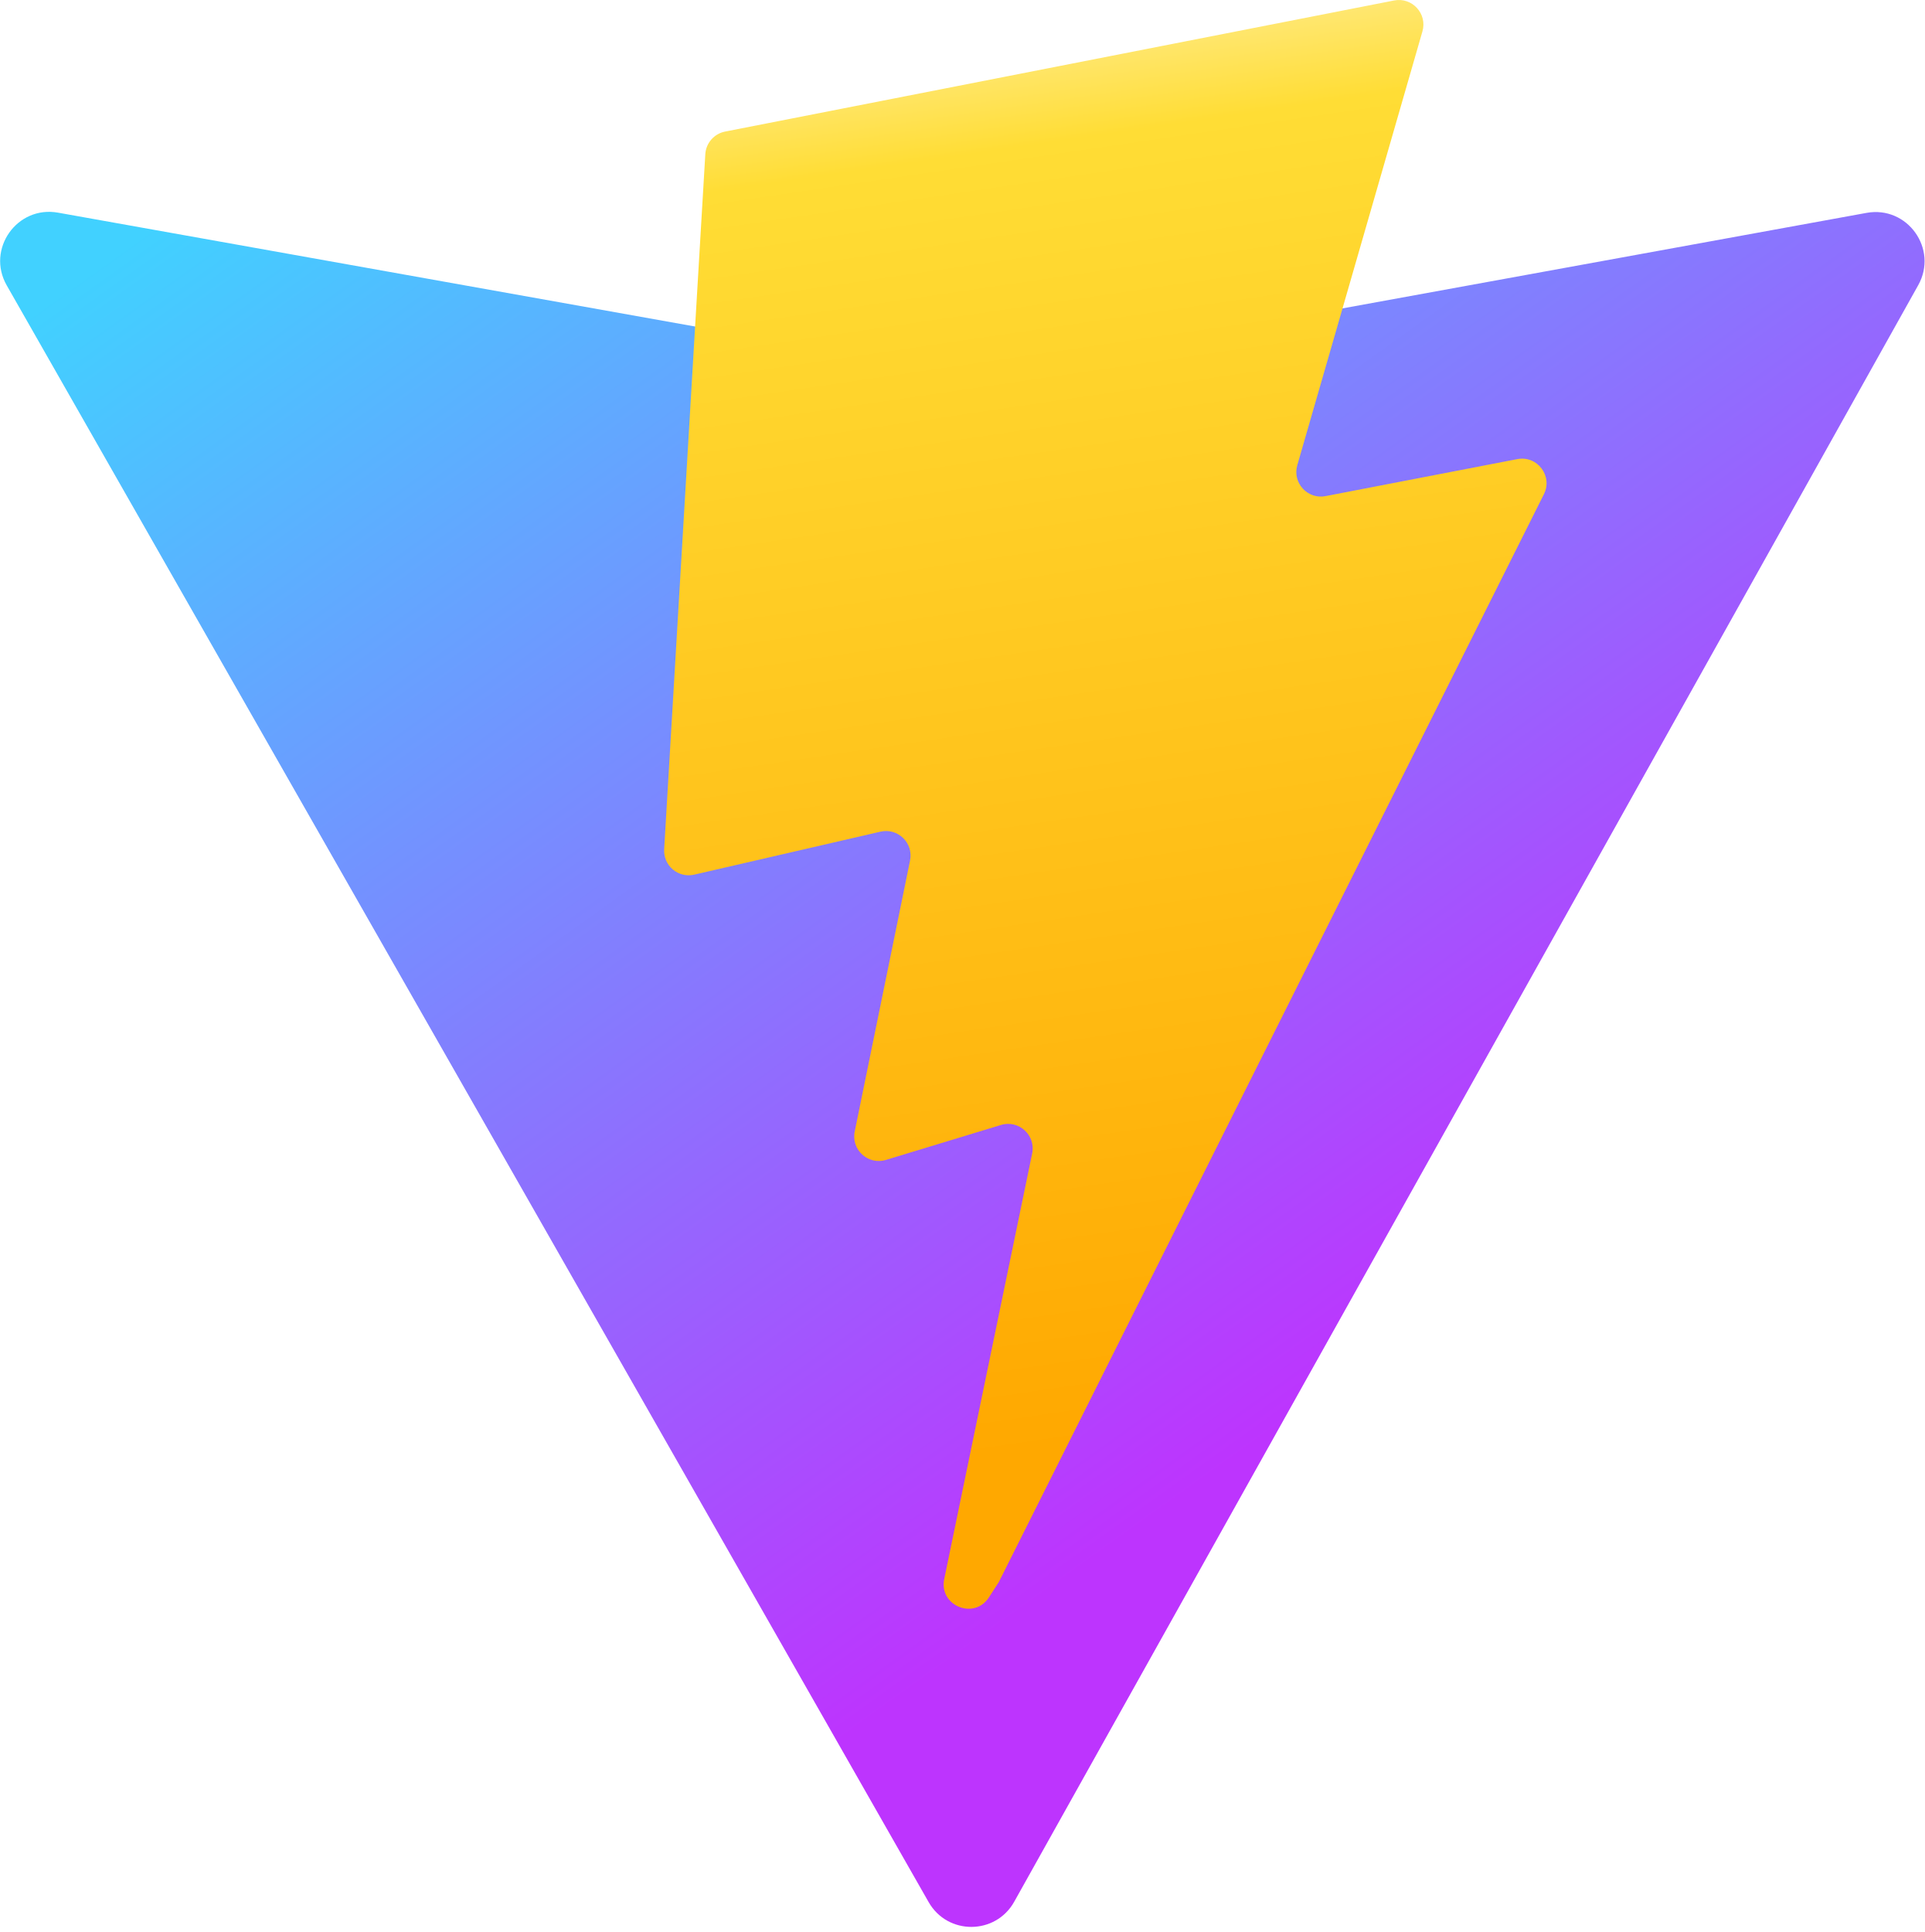
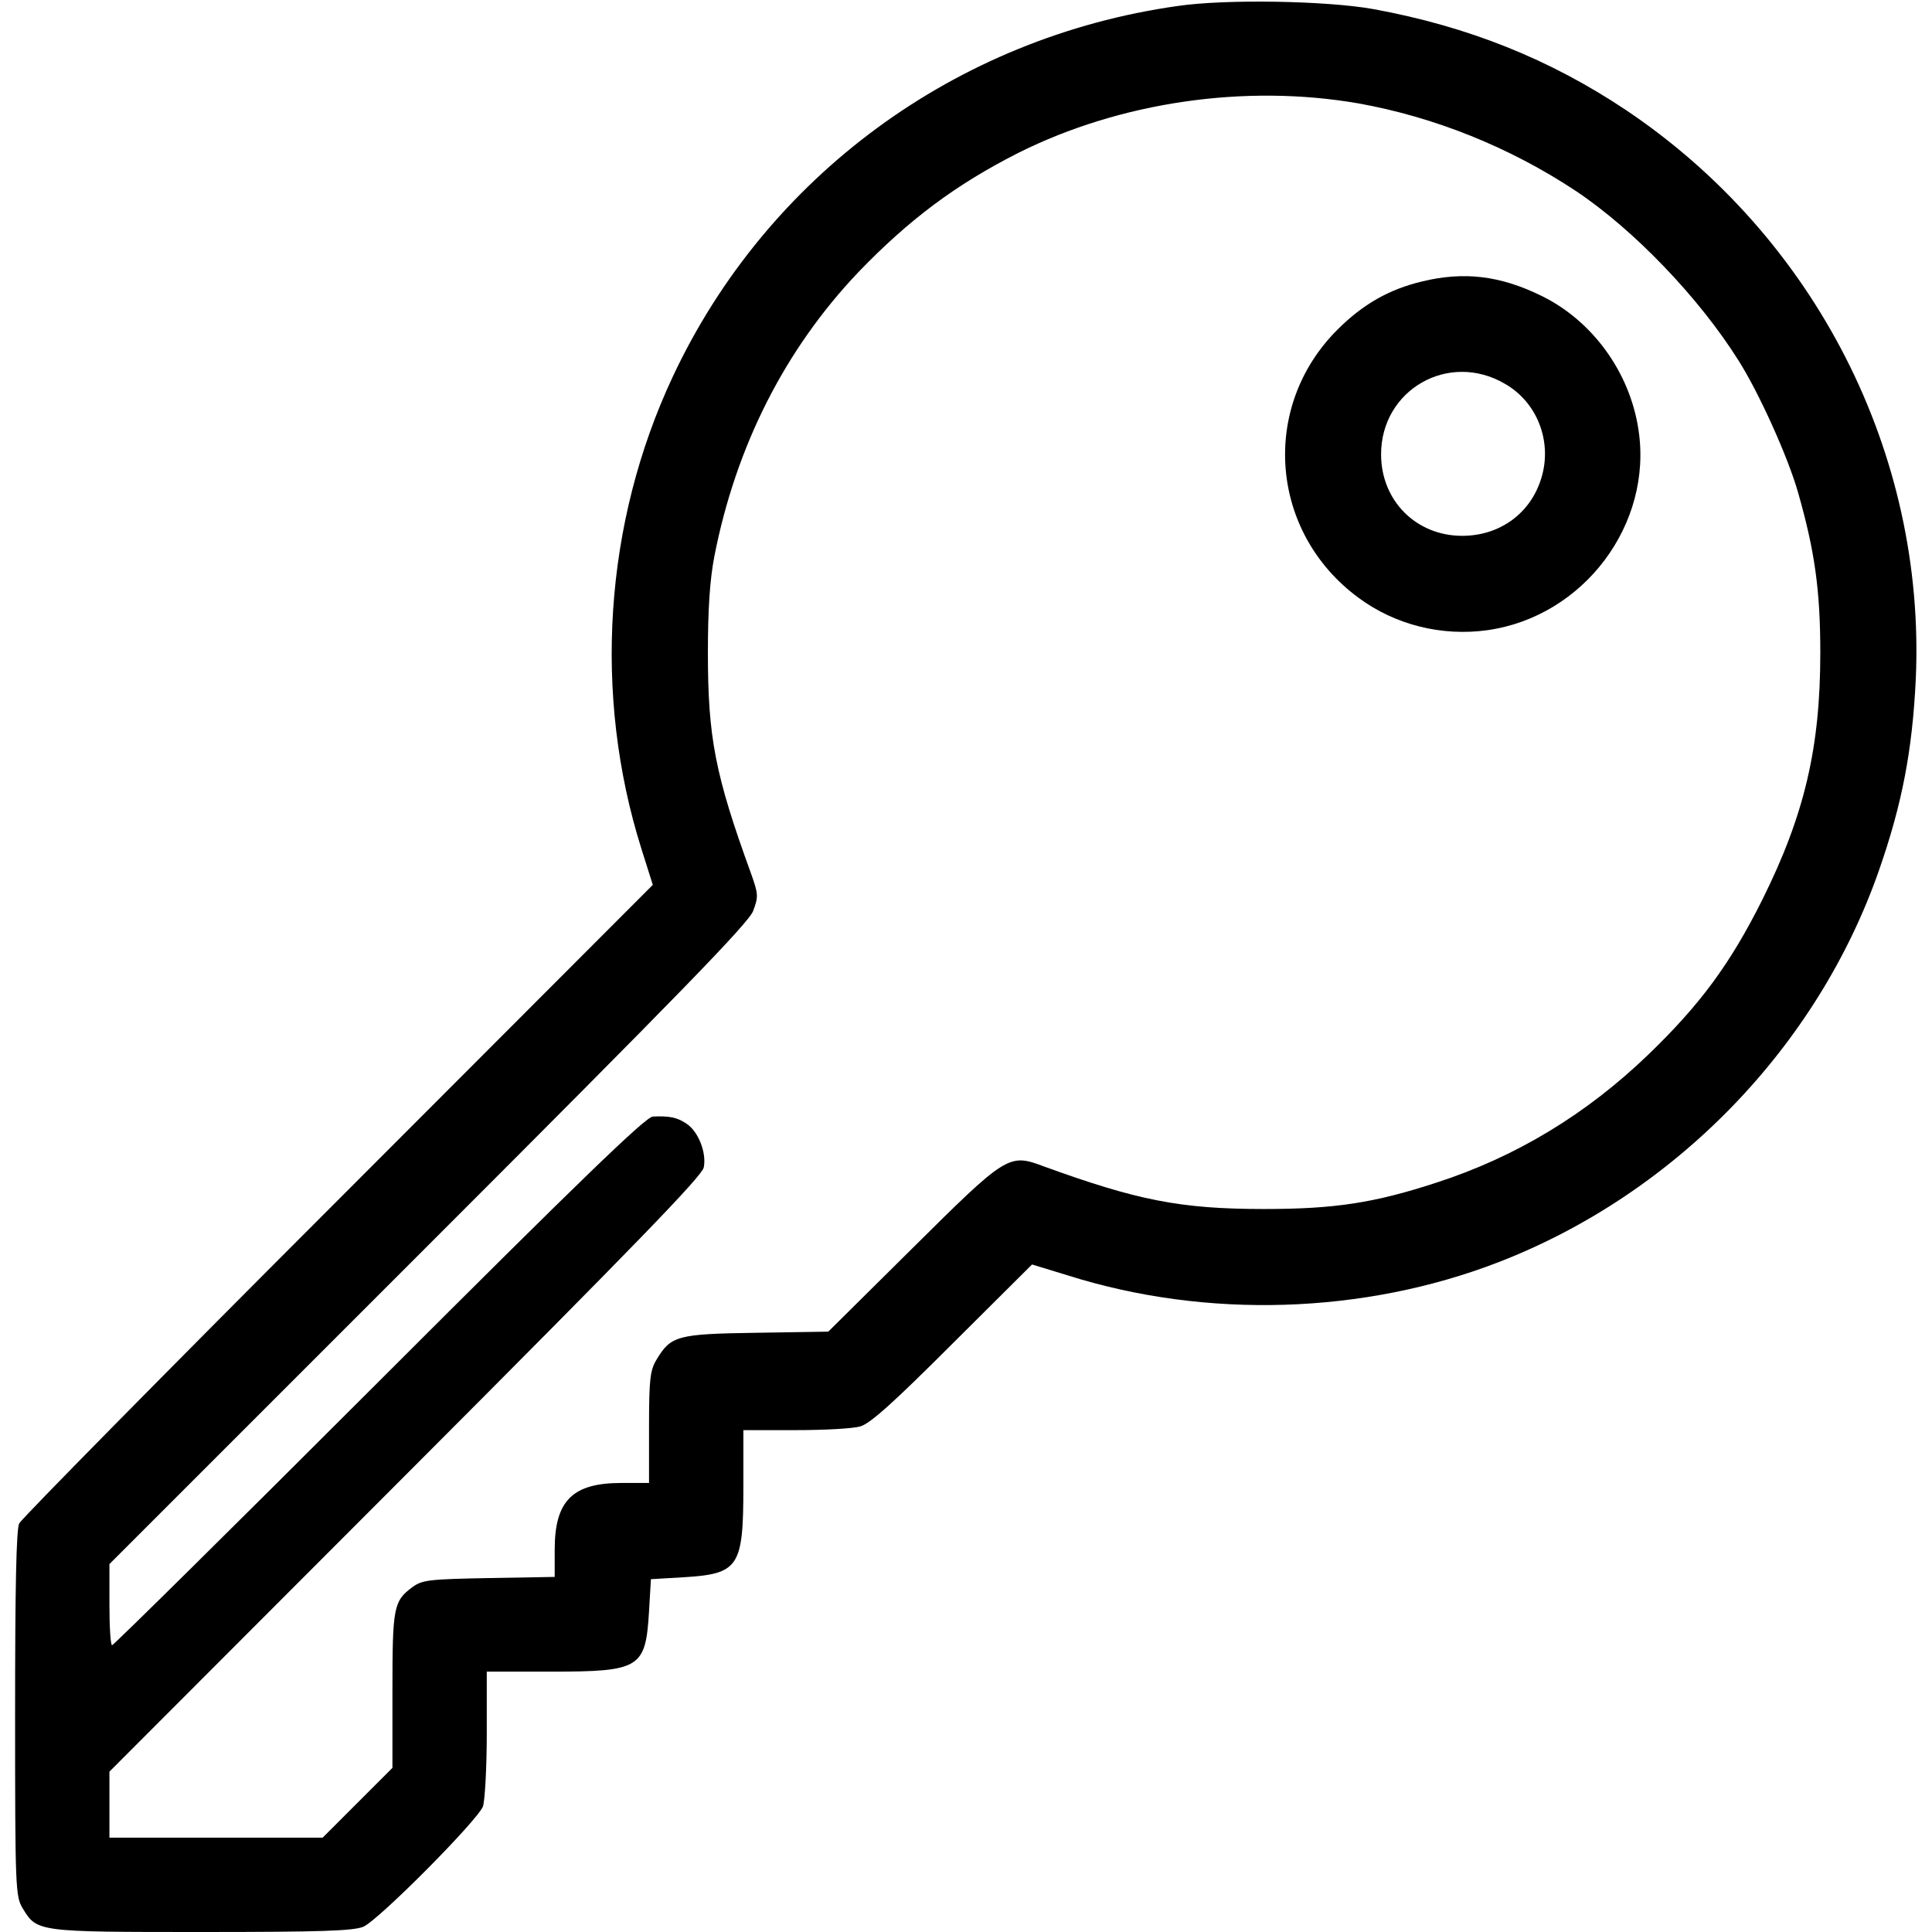
- <svg xmlns="http://www.w3.org/2000/svg" aria-hidden="true" role="img" class="iconify iconify--logos" width="31.88" height="32" preserveAspectRatio="xMidYMid meet" viewBox="0 0 256 257">
-   <defs>
-     <linearGradient id="IconifyId1813088fe1fbc01fb466" x1="-.828%" x2="57.636%" y1="7.652%" y2="78.411%">
-       <stop offset="0%" stop-color="#41D1FF" />
-       <stop offset="100%" stop-color="#BD34FE" />
-     </linearGradient>
-     <linearGradient id="IconifyId1813088fe1fbc01fb467" x1="43.376%" x2="50.316%" y1="2.242%" y2="89.03%">
-       <stop offset="0%" stop-color="#FFEA83" />
-       <stop offset="8.333%" stop-color="#FFDD35" />
-       <stop offset="100%" stop-color="#FFA800" />
-     </linearGradient>
-   </defs>
-   <path fill="url(#IconifyId1813088fe1fbc01fb466)" d="M255.153 37.938L134.897 252.976c-2.483 4.44-8.862 4.466-11.382.048L.875 37.958c-2.746-4.814 1.371-10.646 6.827-9.67l120.385 21.517a6.537 6.537 0 0 0 2.322-.004l117.867-21.483c5.438-.991 9.574 4.796 6.877 9.62Z" />
-   <path fill="url(#IconifyId1813088fe1fbc01fb467)" d="M185.432.063L96.44 17.501a3.268 3.268 0 0 0-2.634 3.014l-5.474 92.456a3.268 3.268 0 0 0 3.997 3.378l24.777-5.718c2.318-.535 4.413 1.507 3.936 3.838l-7.361 36.047c-.495 2.426 1.782 4.5 4.151 3.78l15.304-4.649c2.372-.72 4.652 1.36 4.15 3.788l-11.698 56.621c-.732 3.542 3.979 5.473 5.943 2.437l1.313-2.028l72.516-144.72c1.215-2.423-.88-5.186-3.54-4.672l-25.505 4.922c-2.396.462-4.435-1.77-3.759-4.114l16.646-57.705c.677-2.35-1.37-4.583-3.769-4.113Z" />
+ <svg xmlns="http://www.w3.org/2000/svg" version="1.0" width="512pt" height="512pt" viewBox="0 0 512 512" preserveAspectRatio="xMidYMid meet">
+   <g transform="translate(0,512) scale(0.1,-0.1)" fill="#000000" stroke="none">
+     <path d="M3120 5104 c-587 -83 -1088 -451 -1337 -982 -182 -388 -212 -843 -83 -1252 l30 -95 -834 -835 c-459 -459 -839 -845 -845 -857 -8 -15 -11 -172 -11 -505 0 -461 1 -484 20 -515 38 -63 38 -63 475 -63 317 0 402 3 428 14 41 18 303 282 317 319 5 16 10 102 10 193 l0 164 170 0 c237 0 251 9 260 160 l5 85 85 5 c148 9 160 26 160 240 l0 150 138 0 c75 0 153 4 172 10 26 7 90 65 245 220 l210 209 95 -29 c367 -116 784 -103 1141 35 468 181 846 571 1009 1040 61 175 88 317 97 505 27 597 -266 1172 -769 1509 -201 134 -417 221 -669 267 -123 22 -391 27 -519 8z m480 -258 c201 -36 401 -116 576 -232 153 -102 326 -282 431 -449 54 -85 131 -255 158 -350 44 -154 59 -258 59 -425 0 -252 -42 -430 -154 -655 -85 -170 -165 -278 -302 -410 -164 -158 -351 -271 -561 -339 -165 -54 -270 -70 -457 -70 -222 0 -336 23 -584 113 -93 35 -98 31 -351 -220 l-220 -218 -190 -3 c-211 -3 -227 -8 -265 -71 -17 -28 -20 -51 -20 -179 l0 -148 -73 0 c-130 0 -177 -47 -177 -177 l0 -72 -174 -3 c-159 -3 -177 -5 -203 -24 -50 -37 -53 -53 -53 -274 l0 -205 -92 -92 -93 -93 -282 0 -283 0 0 87 0 88 784 785 c615 616 785 792 791 816 8 40 -15 97 -47 117 -24 16 -45 20 -88 18 -19 -1 -193 -169 -725 -701 -385 -385 -704 -700 -708 -700 -4 0 -7 48 -7 108 l0 107 845 845 c664 664 849 854 861 886 14 38 14 44 -6 100 -95 261 -114 360 -114 584 0 115 5 192 17 255 57 292 187 549 382 754 134 139 258 232 424 316 270 135 601 183 901 131z" />
+     <path d="M3768 4374 c-87 -21 -156 -60 -224 -128 -205 -205 -179 -537 56 -710 97 -72 221 -103 342 -86 255 36 439 281 400 532 -23 152 -122 288 -257 354 -110 54 -206 65 -317 38z m220 -271 c86 -49 126 -153 97 -249 -28 -94 -110 -154 -210 -154 -122 0 -215 93 -215 216 0 171 179 274 328 187z" />
+   </g>
</svg>
